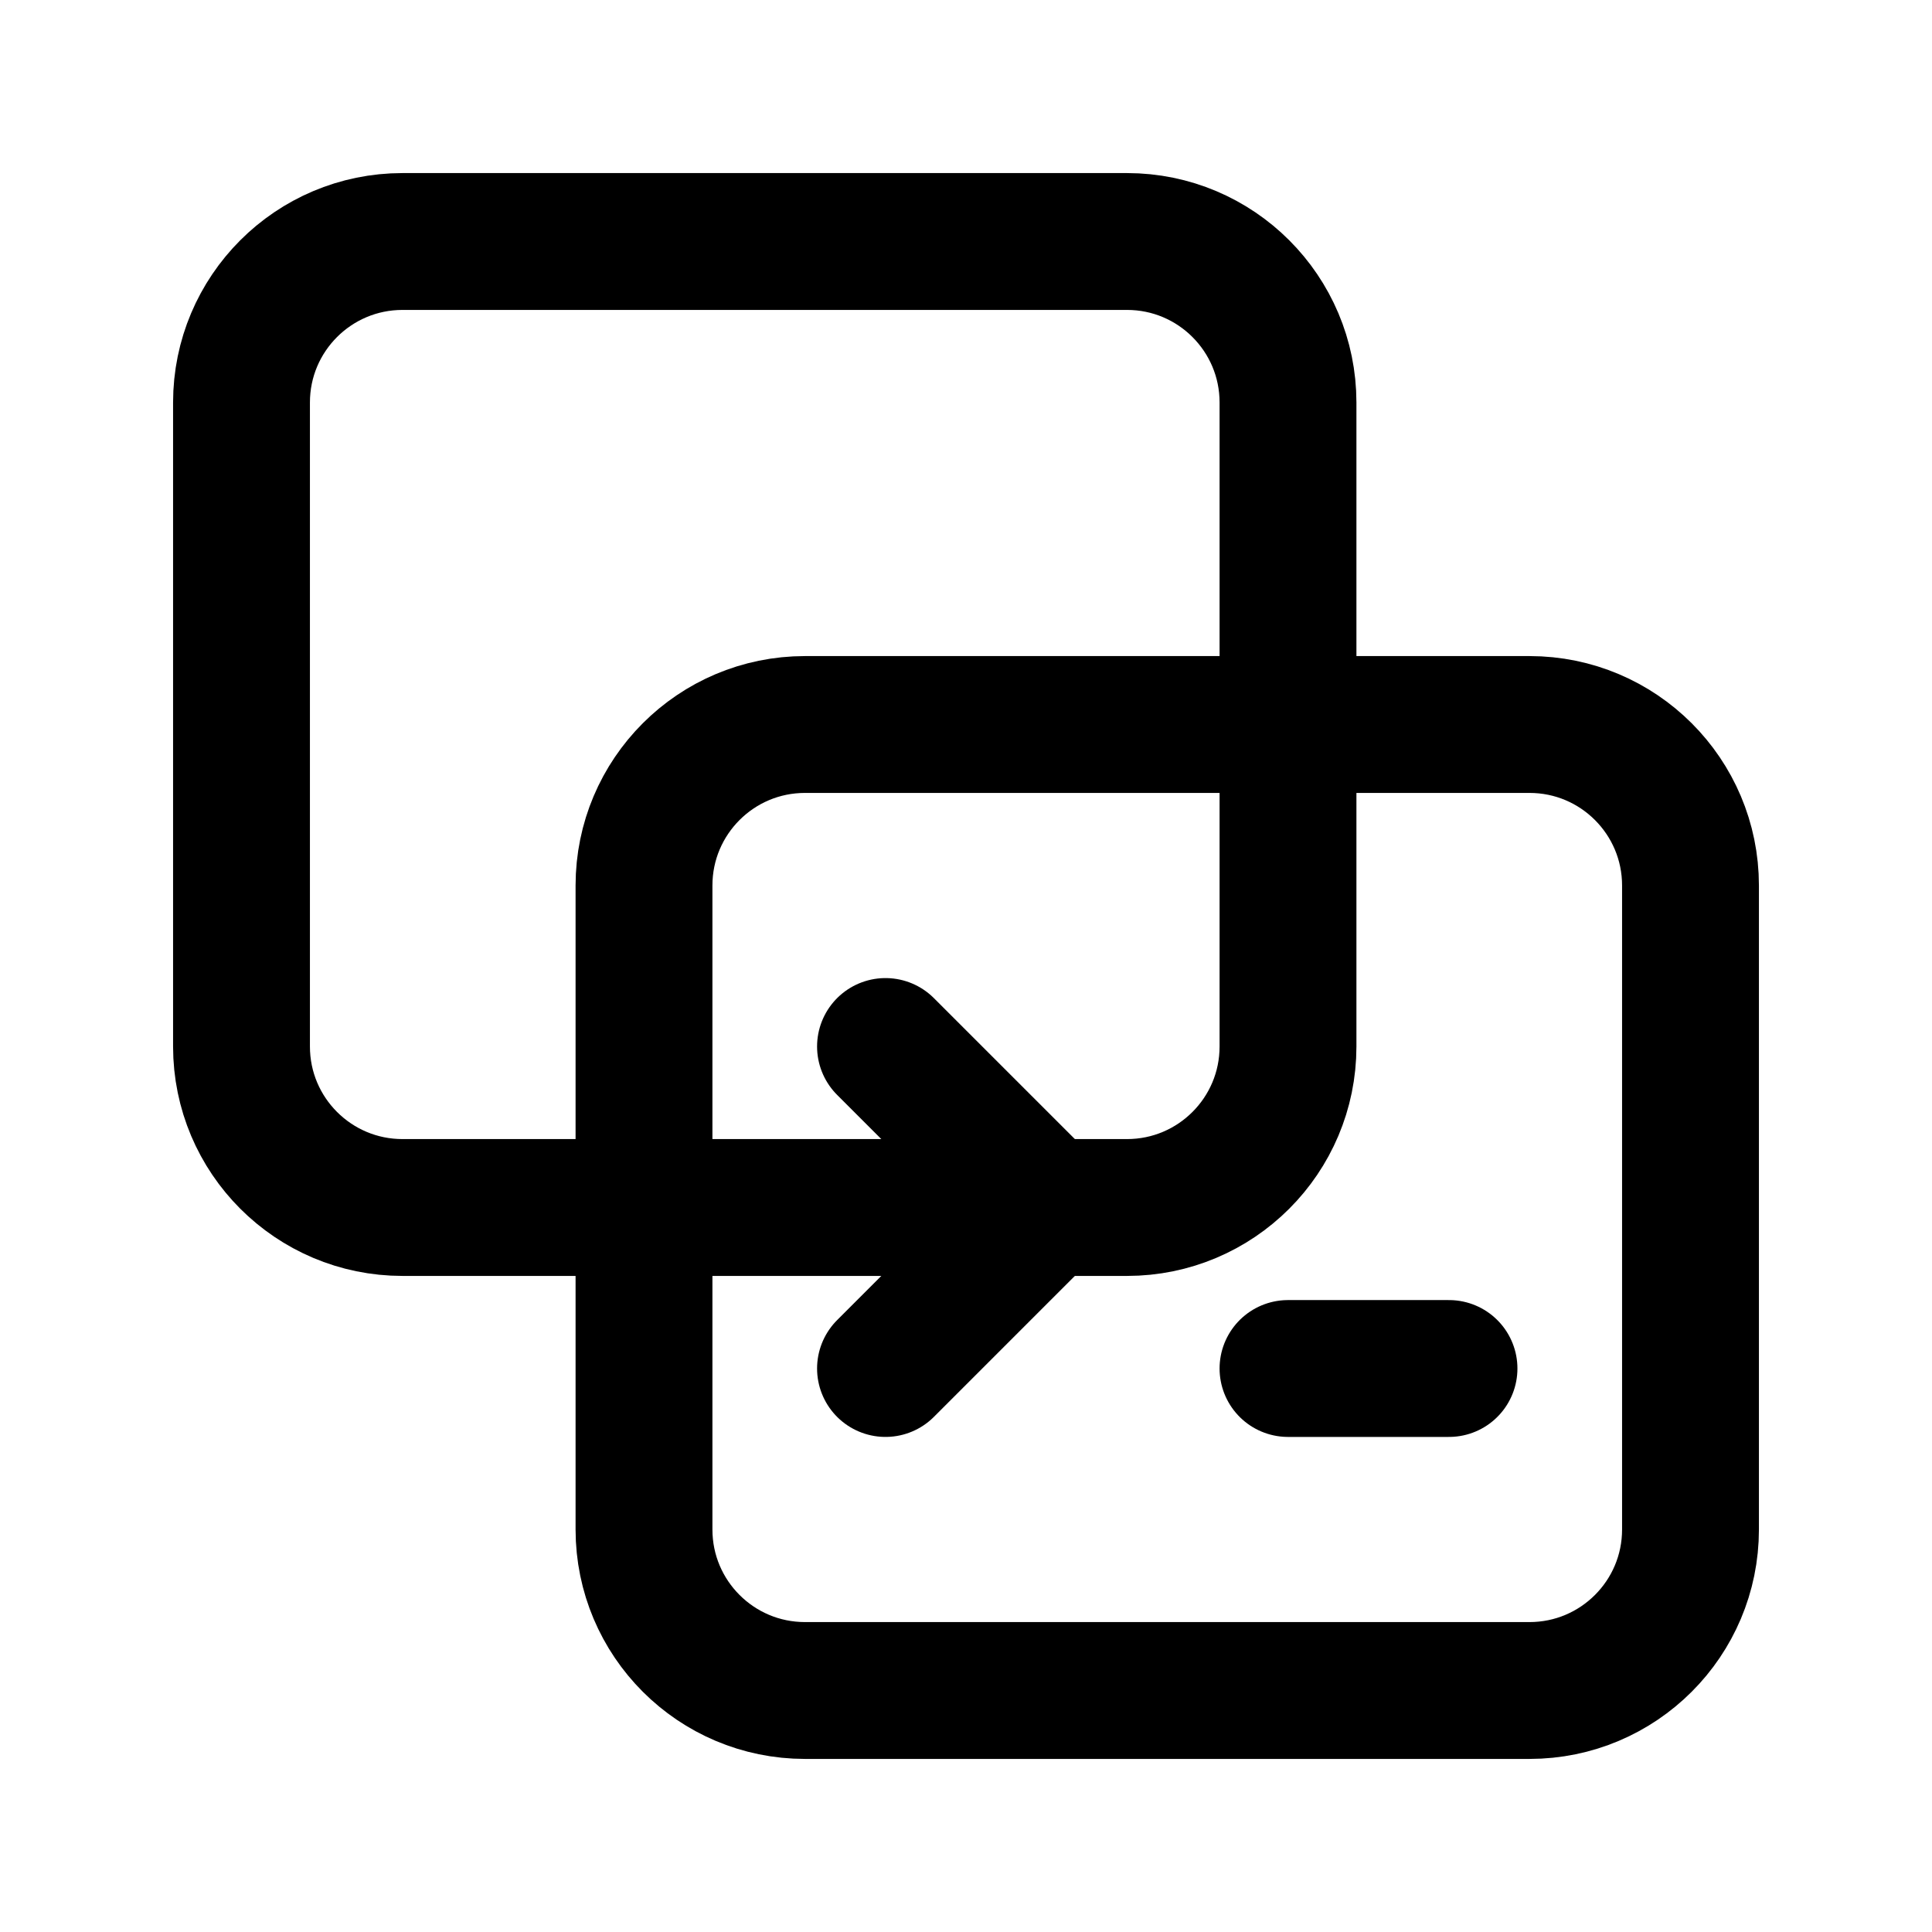
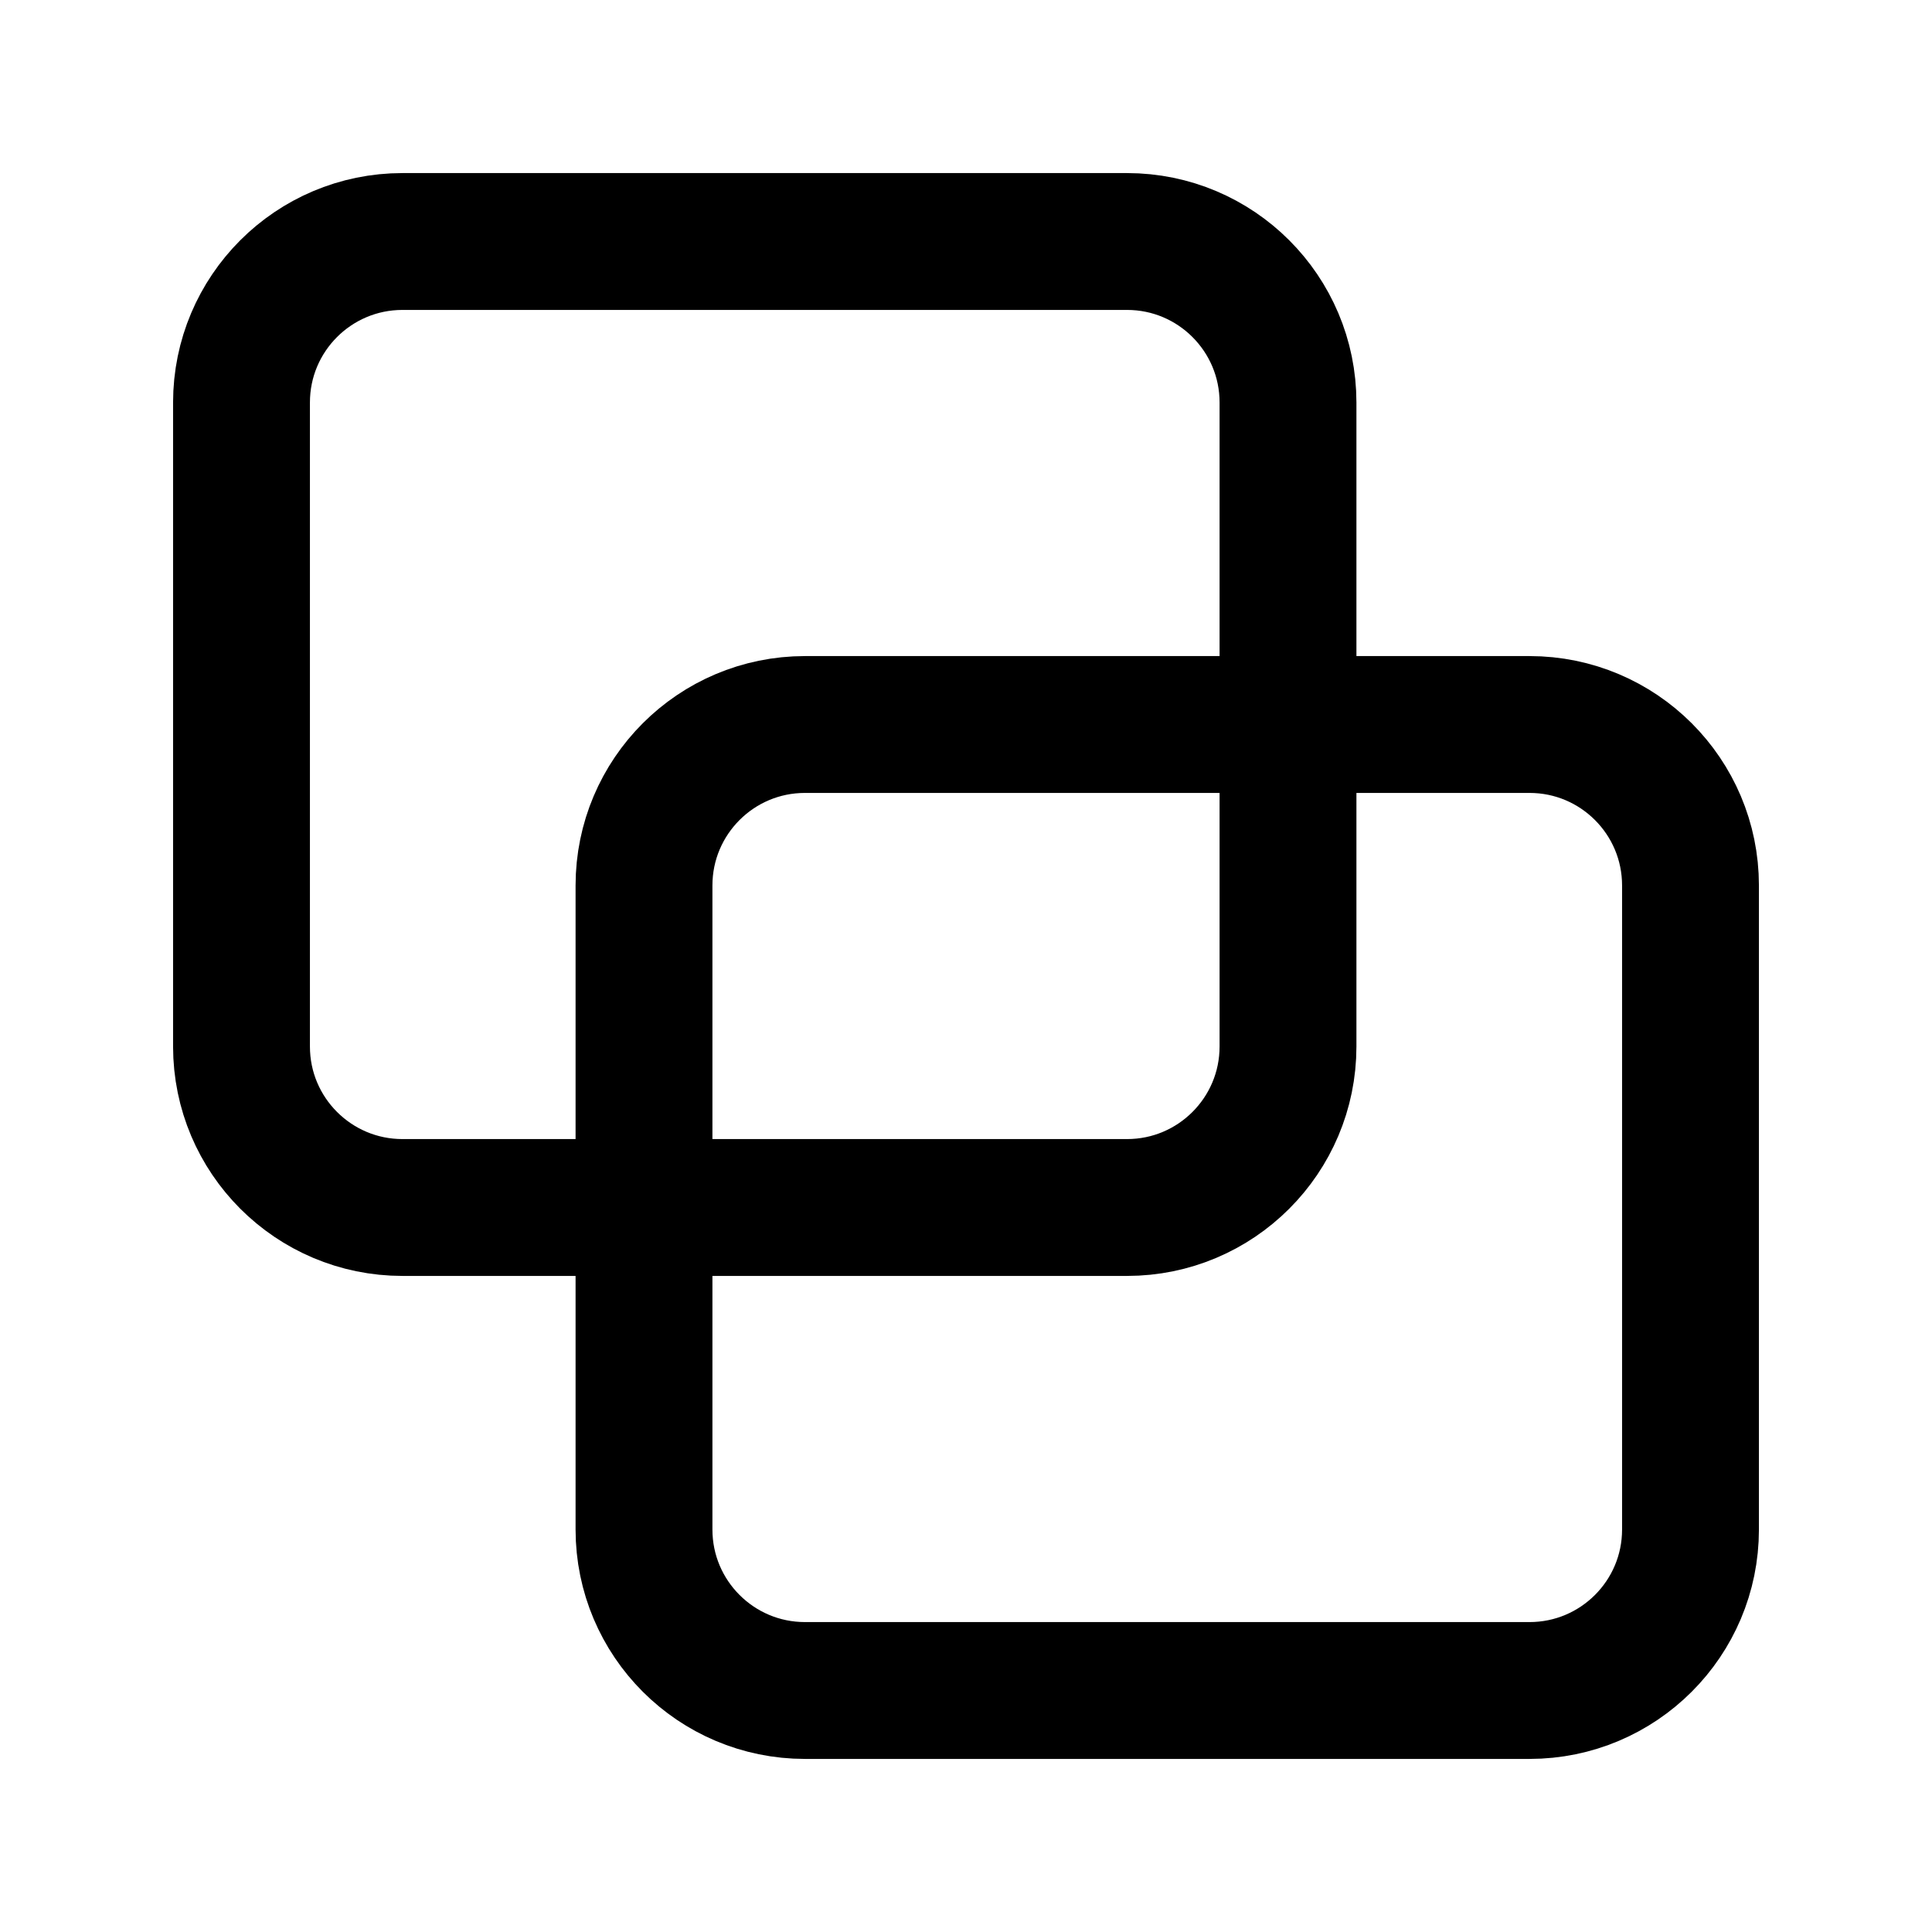
<svg xmlns="http://www.w3.org/2000/svg" width="24" height="24" viewBox="0 0 24 24" fill="none" stroke="currentColor" stroke-width="1.7" stroke-linecap="round" stroke-linejoin="round">
  <rect x="3" y="3" width="13" height="12" rx="2" />
  <rect x="8" y="9" width="13" height="12" rx="2" />
-   <path d="m11 13 2 2-2 2m5 0h2" />
</svg>
